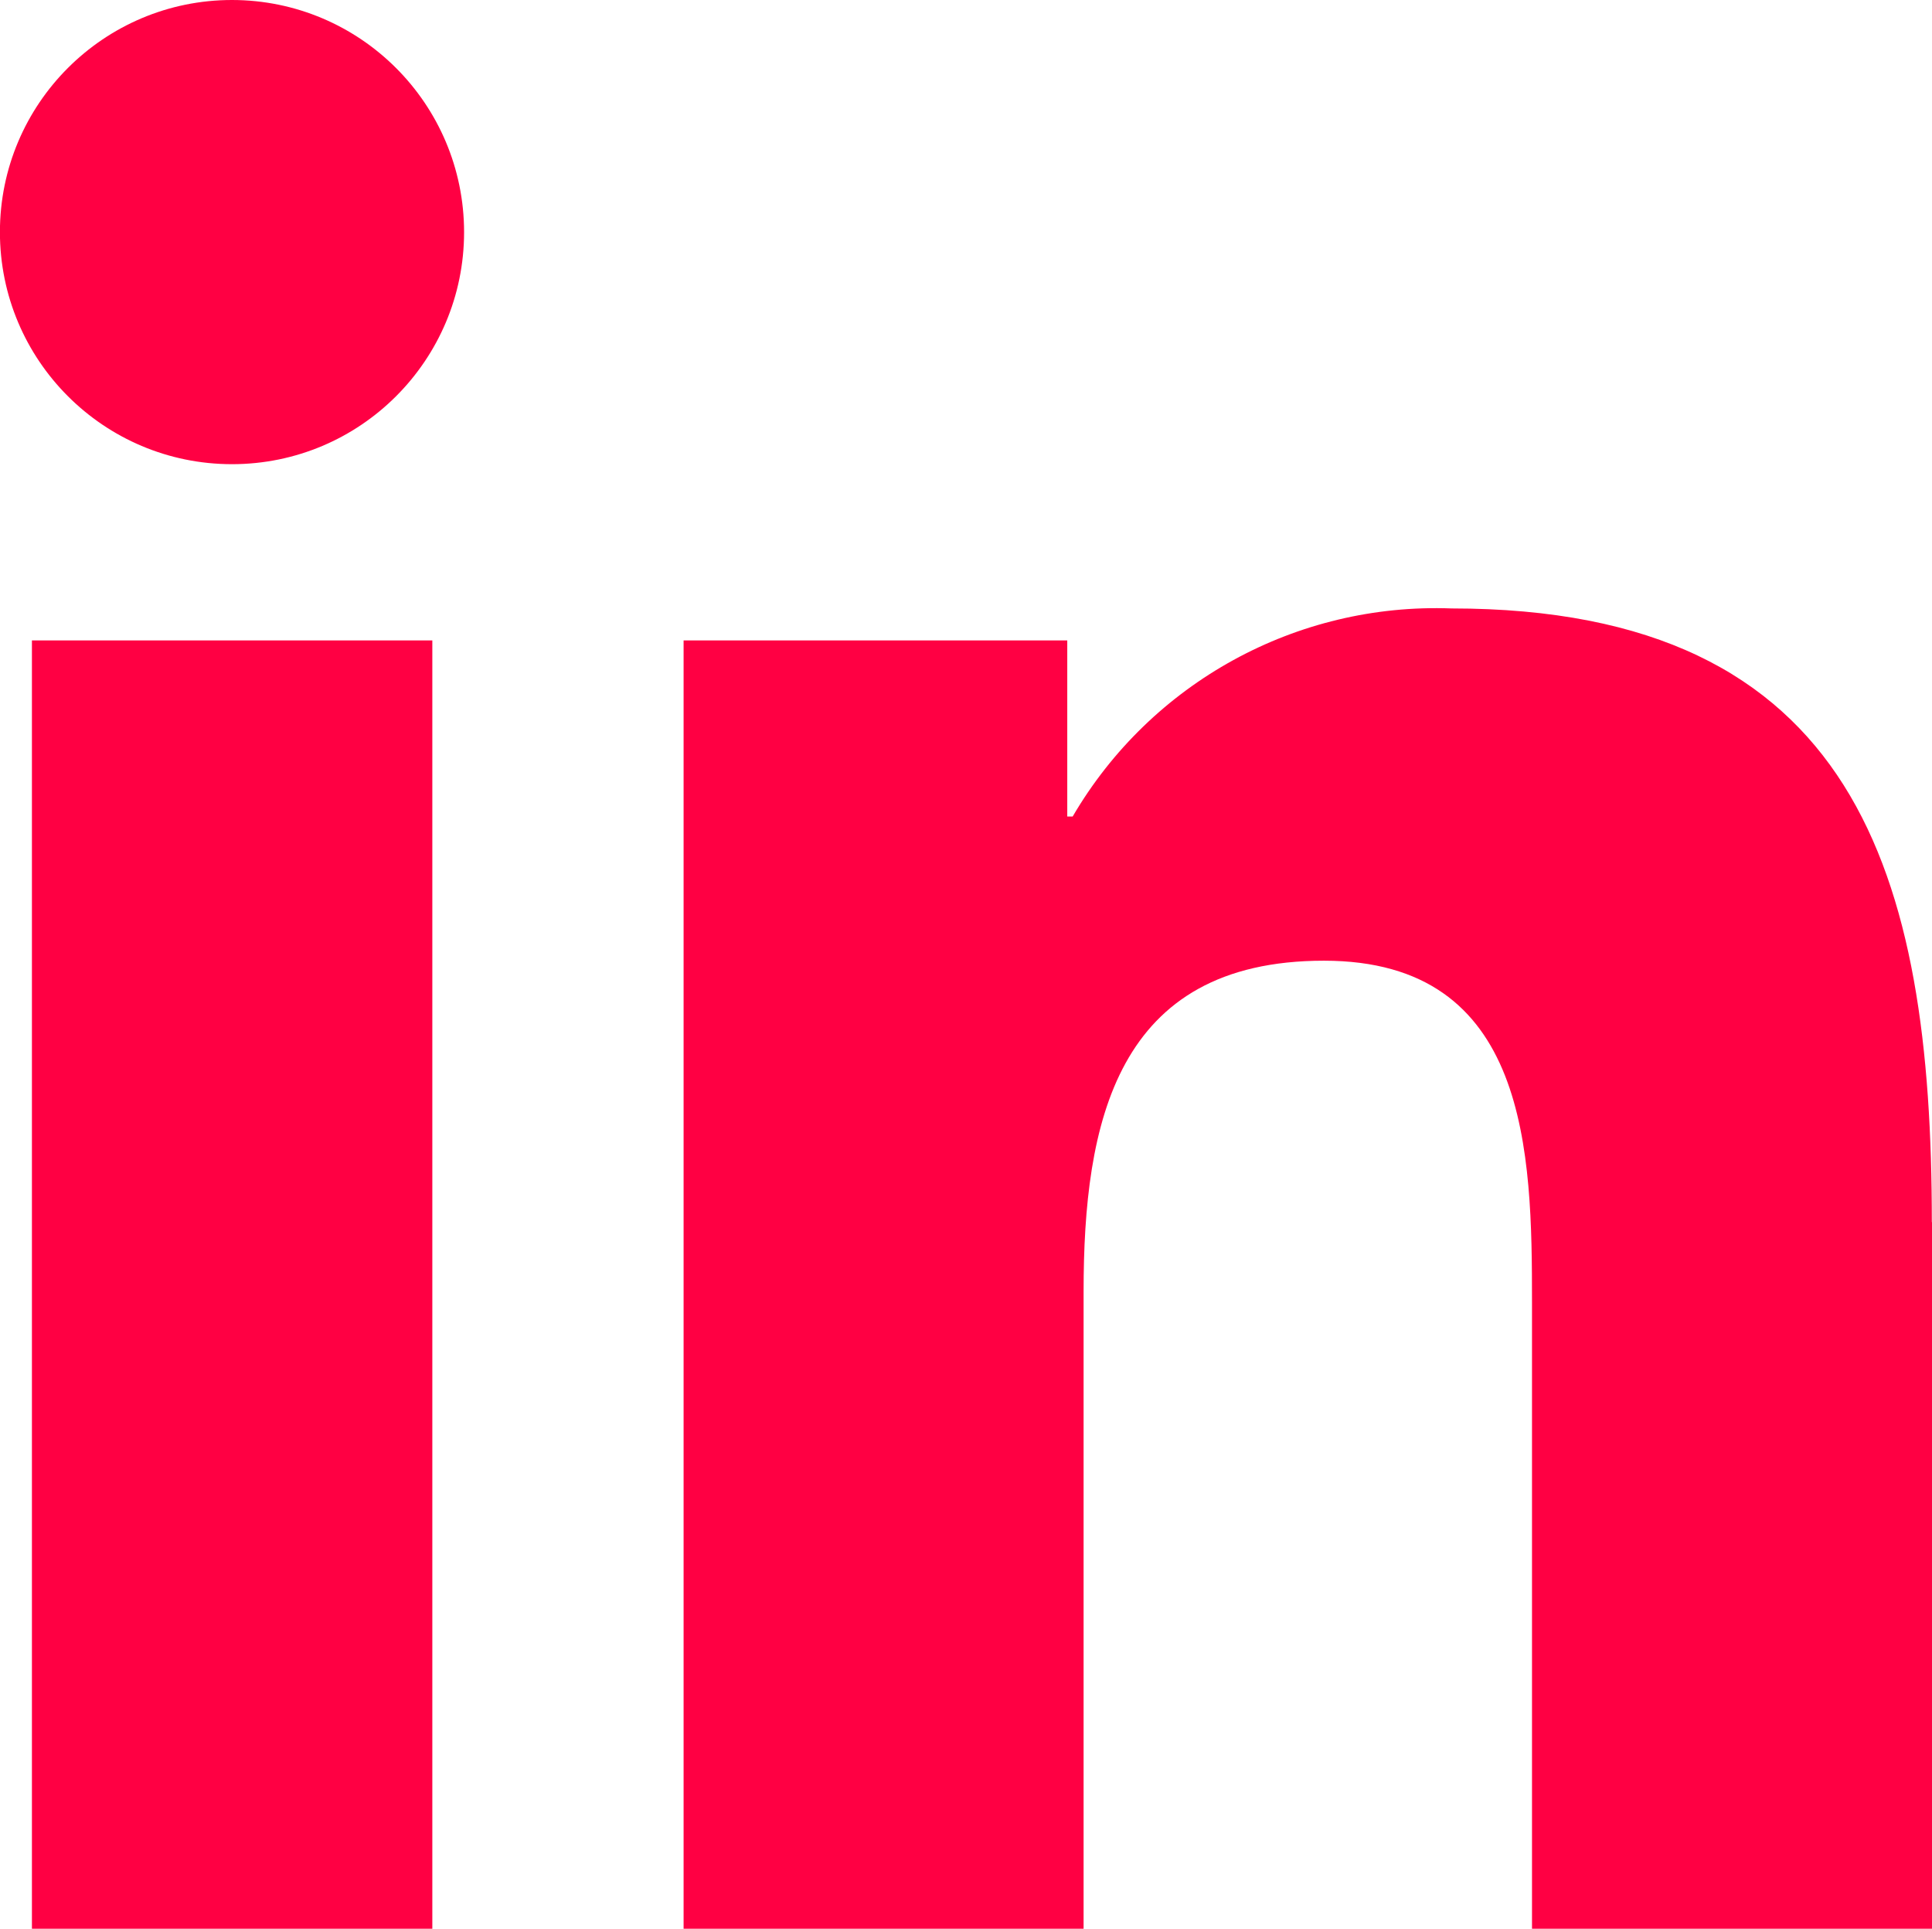
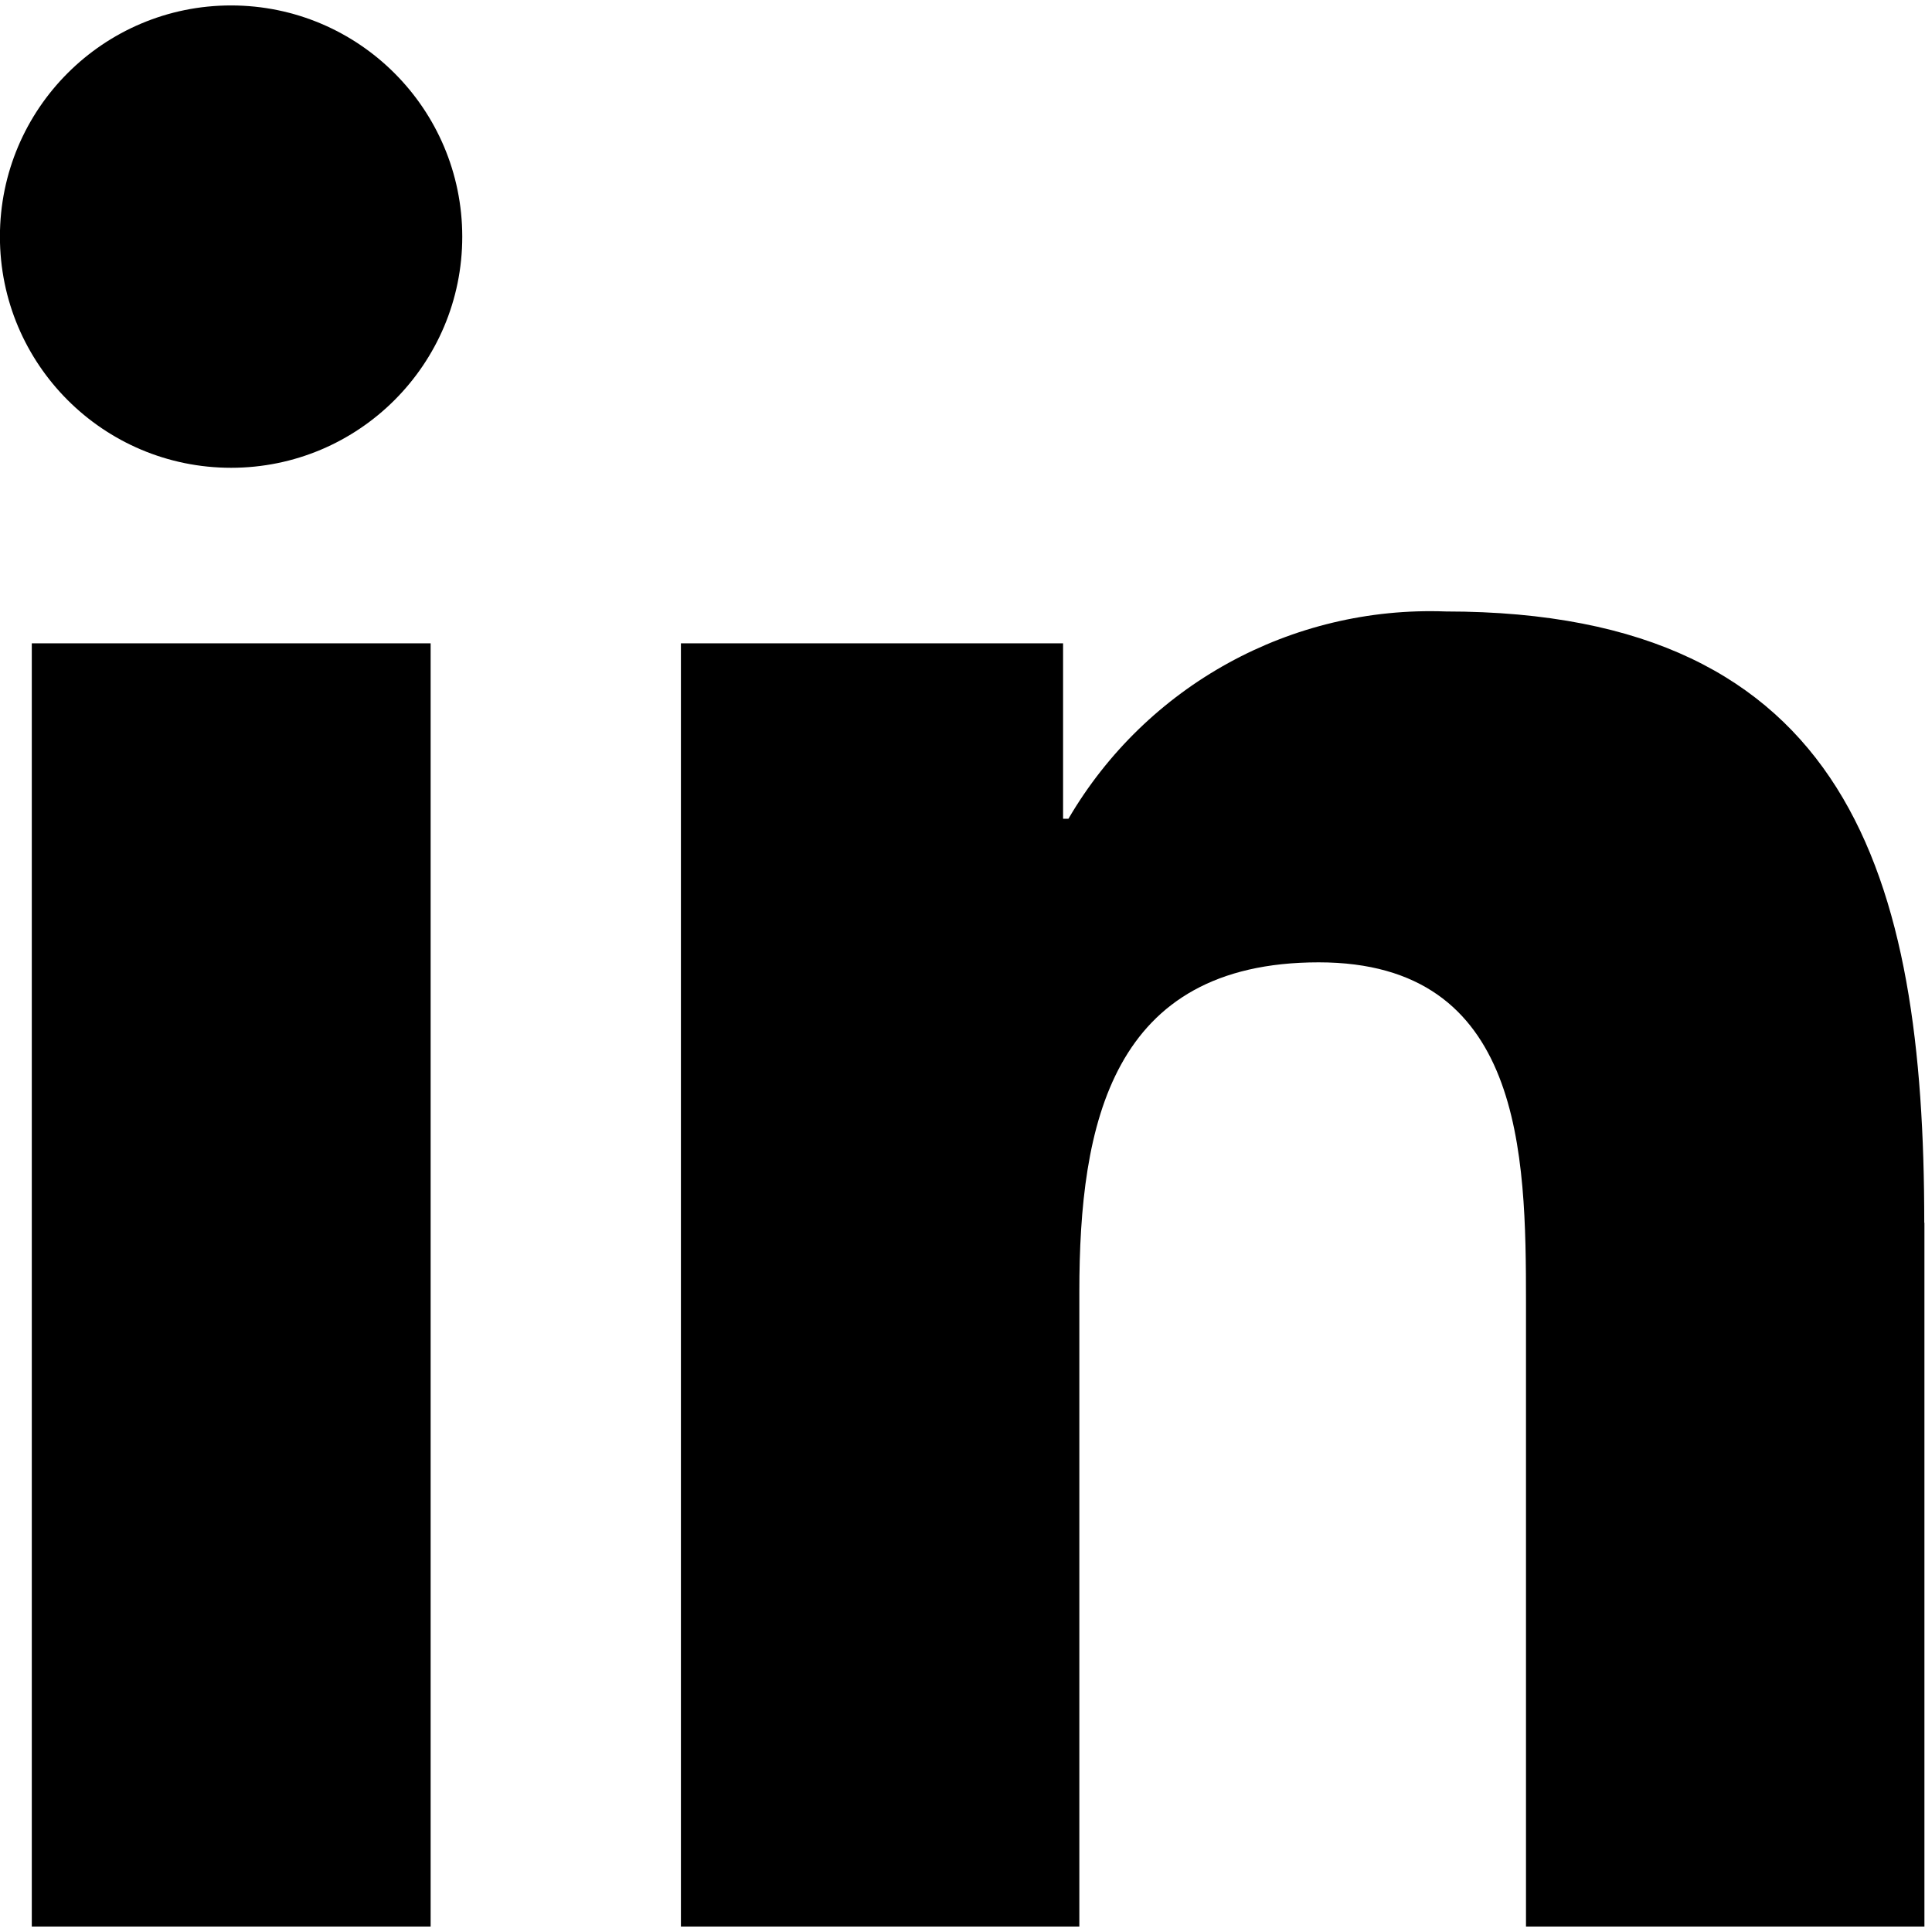
- <svg xmlns="http://www.w3.org/2000/svg" width="23.667" height="23.626" viewBox="0 0 23.667 23.626">
-   <path id="Linkedin" d="M813.595,29.919H818.5V45.7h-4.905Zm23.276,7.125V45.7h-4.9V38.026c0-1.83-.034-4.184-2.549-4.184-2.552,0-2.944,1.993-2.944,4.052V45.7h-4.9V29.919h4.7v2.157h.066a5.154,5.154,0,0,1,4.641-2.549c4.967,0,5.884,3.269,5.884,7.517m-17.98-12.127a2.843,2.843,0,1,1-2.842-2.843,2.845,2.845,0,0,1,2.842,2.843" transform="translate(-813.204 -22.074)" fill="#ff0043" fill-rule="evenodd" />
+ <svg xmlns="http://www.w3.org/2000/svg" width="32.173" height="32.299" viewBox="0 0 23.667 23.626">
+   <path id="Linkedin" d="M813.595,29.919H818.5V45.7h-4.905Zm23.276,7.125V45.7h-4.9V38.026c0-1.83-.034-4.184-2.549-4.184-2.552,0-2.944,1.993-2.944,4.052V45.7h-4.9V29.919h4.7v2.157h.066a5.154,5.154,0,0,1,4.641-2.549c4.967,0,5.884,3.269,5.884,7.517m-17.98-12.127a2.843,2.843,0,1,1-2.842-2.843,2.845,2.845,0,0,1,2.842,2.843" transform="translate(-813.204 -22.074)" fill-rule="evenodd" />
</svg>
